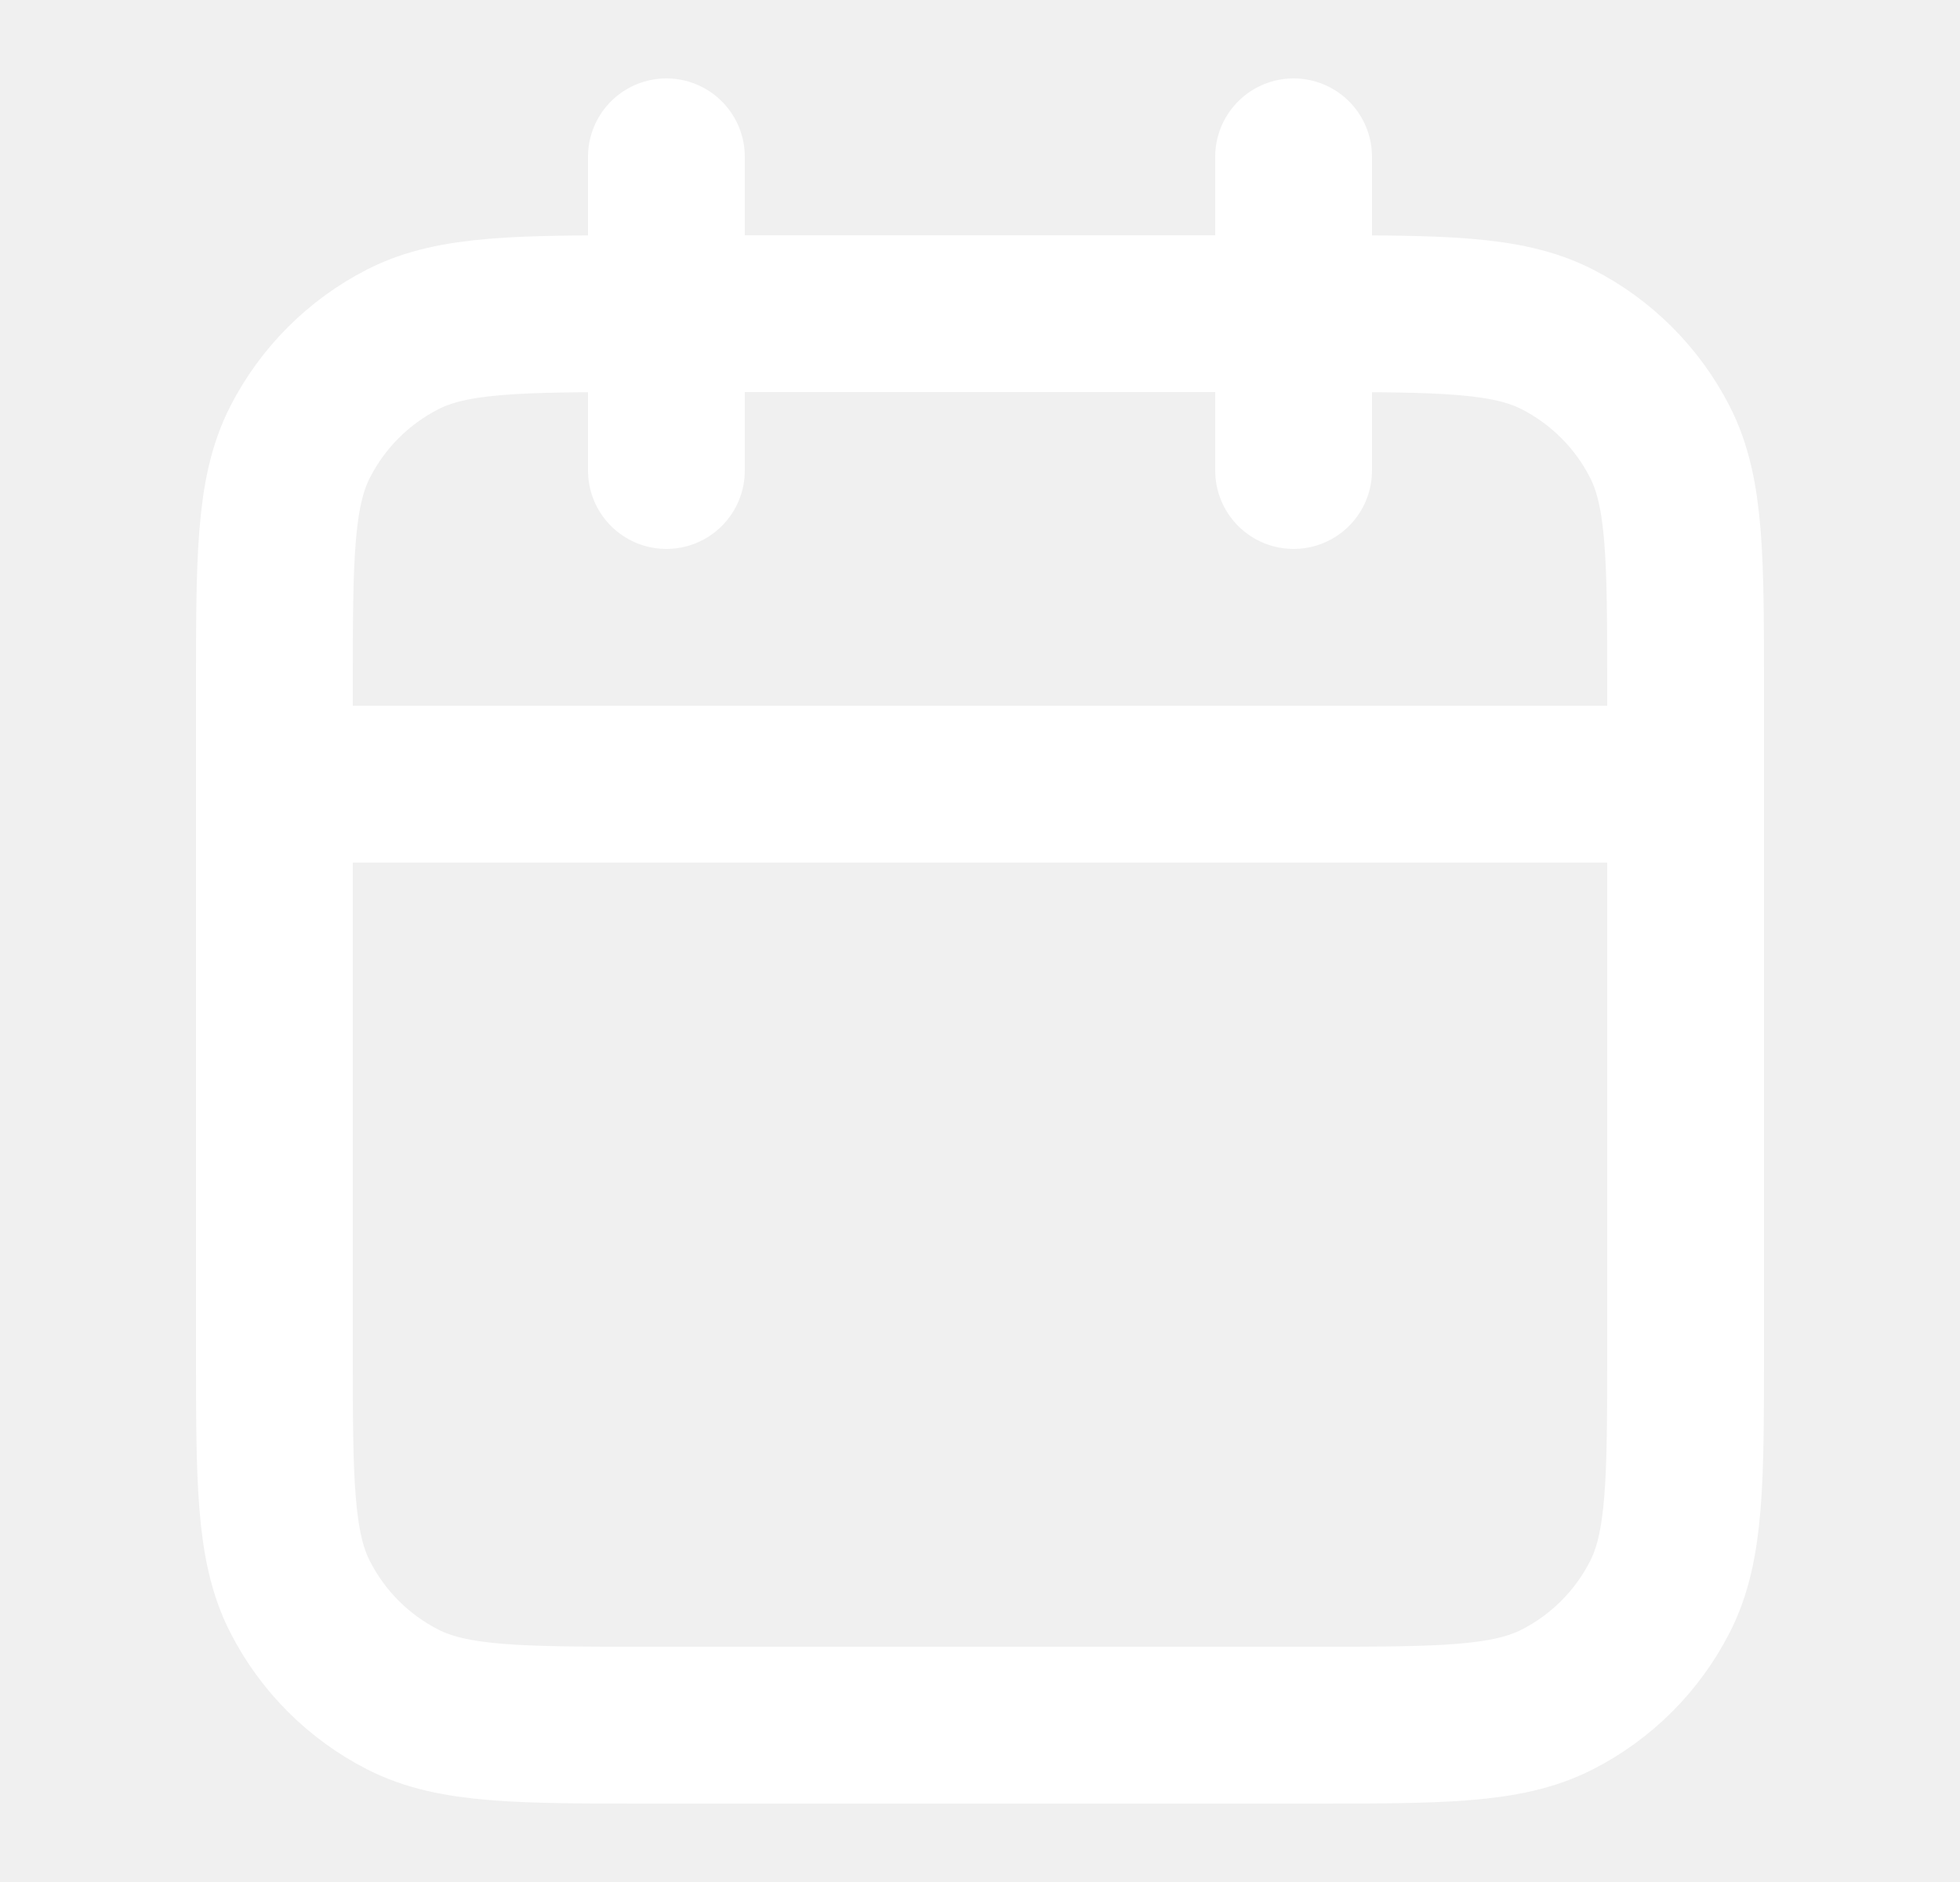
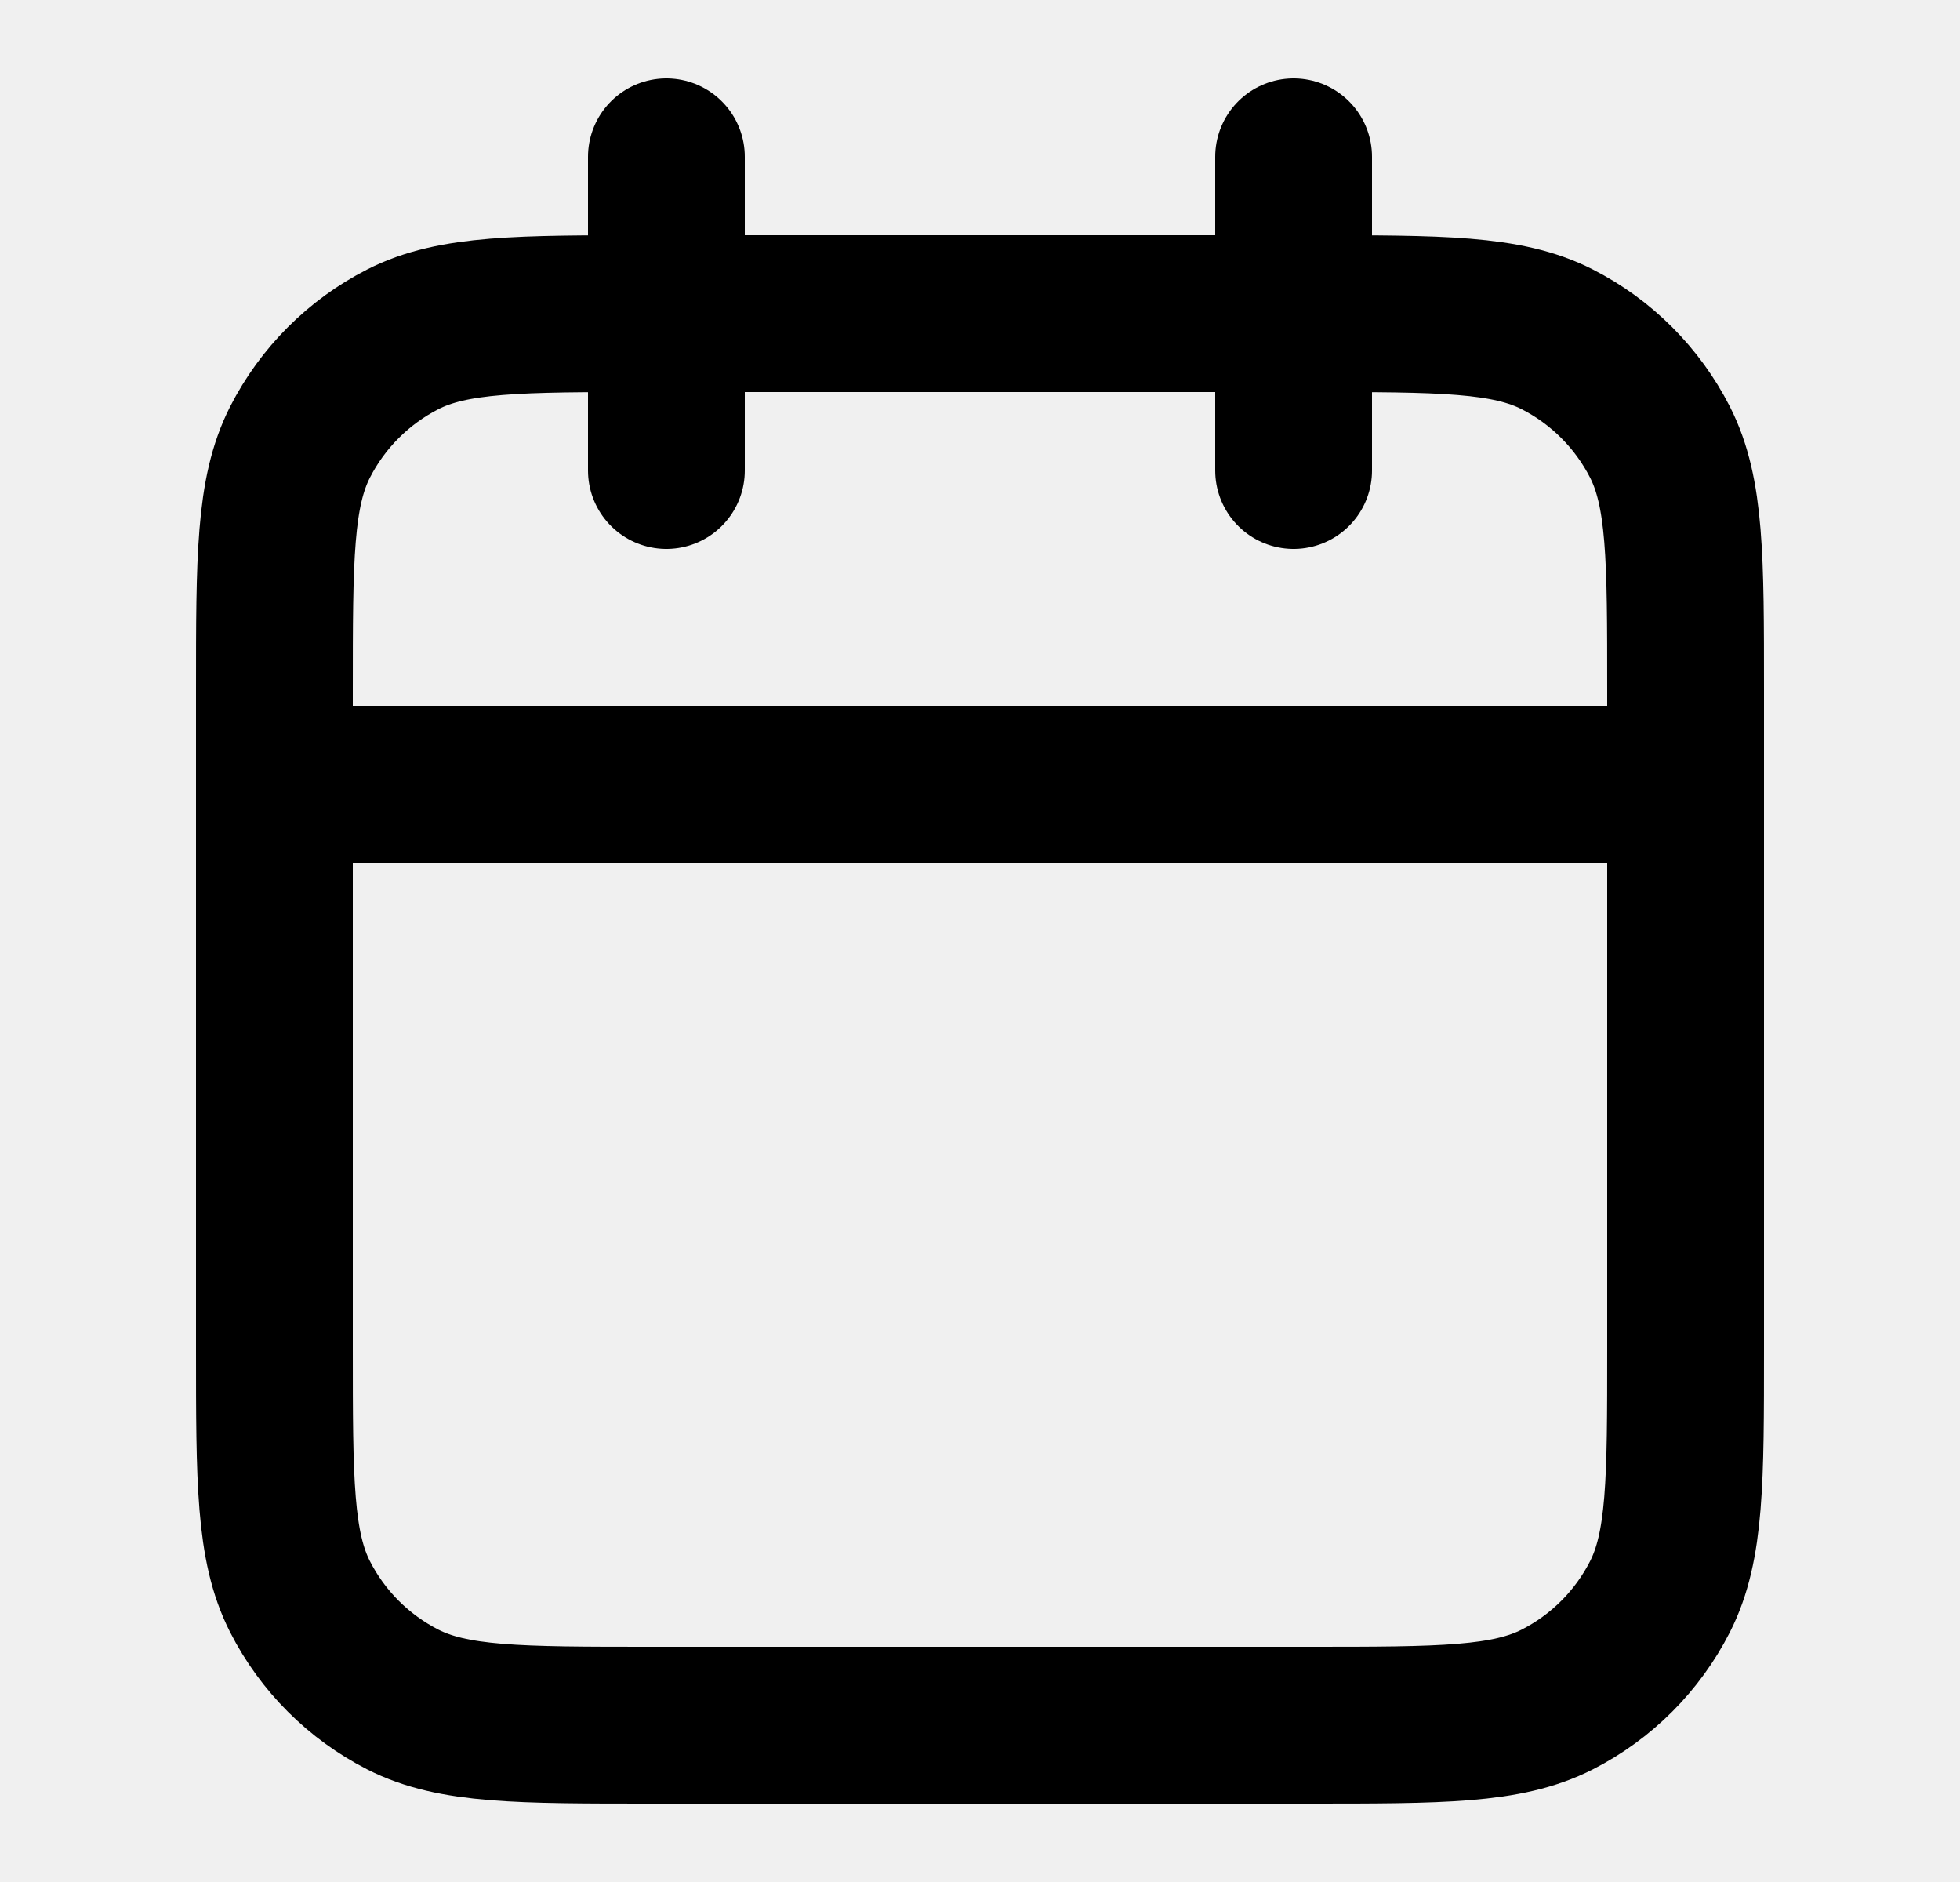
<svg xmlns="http://www.w3.org/2000/svg" width="25" height="24" viewBox="0 0 25 24" fill="none">
-   <path d="M21.5 10H3.5M16.5 2V6M8.5 2V6M8.3 22H16.7C18.38 22 19.22 22 19.862 21.673C20.427 21.385 20.885 20.927 21.173 20.362C21.5 19.72 21.5 18.88 21.5 17.2V8.8C21.5 7.12 21.5 6.28 21.173 5.638C20.885 5.074 20.427 4.615 19.862 4.327C19.22 4 18.38 4 16.7 4H8.3C6.62 4 5.78 4 5.138 4.327C4.574 4.615 4.115 5.074 3.827 5.638C3.5 6.28 3.5 7.12 3.5 8.8V17.2C3.5 18.88 3.5 19.72 3.827 20.362C4.115 20.927 4.574 21.385 5.138 21.673C5.78 22 6.62 22 8.3 22Z" stroke="white" stroke-width="2" stroke-linecap="round" stroke-linejoin="round" />
+   <path d="M21.5 10H3.5M16.5 2V6M8.5 2V6M8.3 22H16.7C18.38 22 19.22 22 19.862 21.673C20.427 21.385 20.885 20.927 21.173 20.362C21.5 19.72 21.5 18.88 21.5 17.2V8.8C21.5 7.12 21.5 6.28 21.173 5.638C20.885 5.074 20.427 4.615 19.862 4.327C19.22 4 18.38 4 16.7 4H8.3C6.62 4 5.78 4 5.138 4.327C4.574 4.615 4.115 5.074 3.827 5.638C3.5 6.28 3.5 7.12 3.5 8.8V17.2C3.5 18.88 3.5 19.72 3.827 20.362C4.115 20.927 4.574 21.385 5.138 21.673C5.78 22 6.62 22 8.3 22Z" stroke="currentColor" stroke-width="2" stroke-linecap="round" stroke-linejoin="round" />
</svg>
